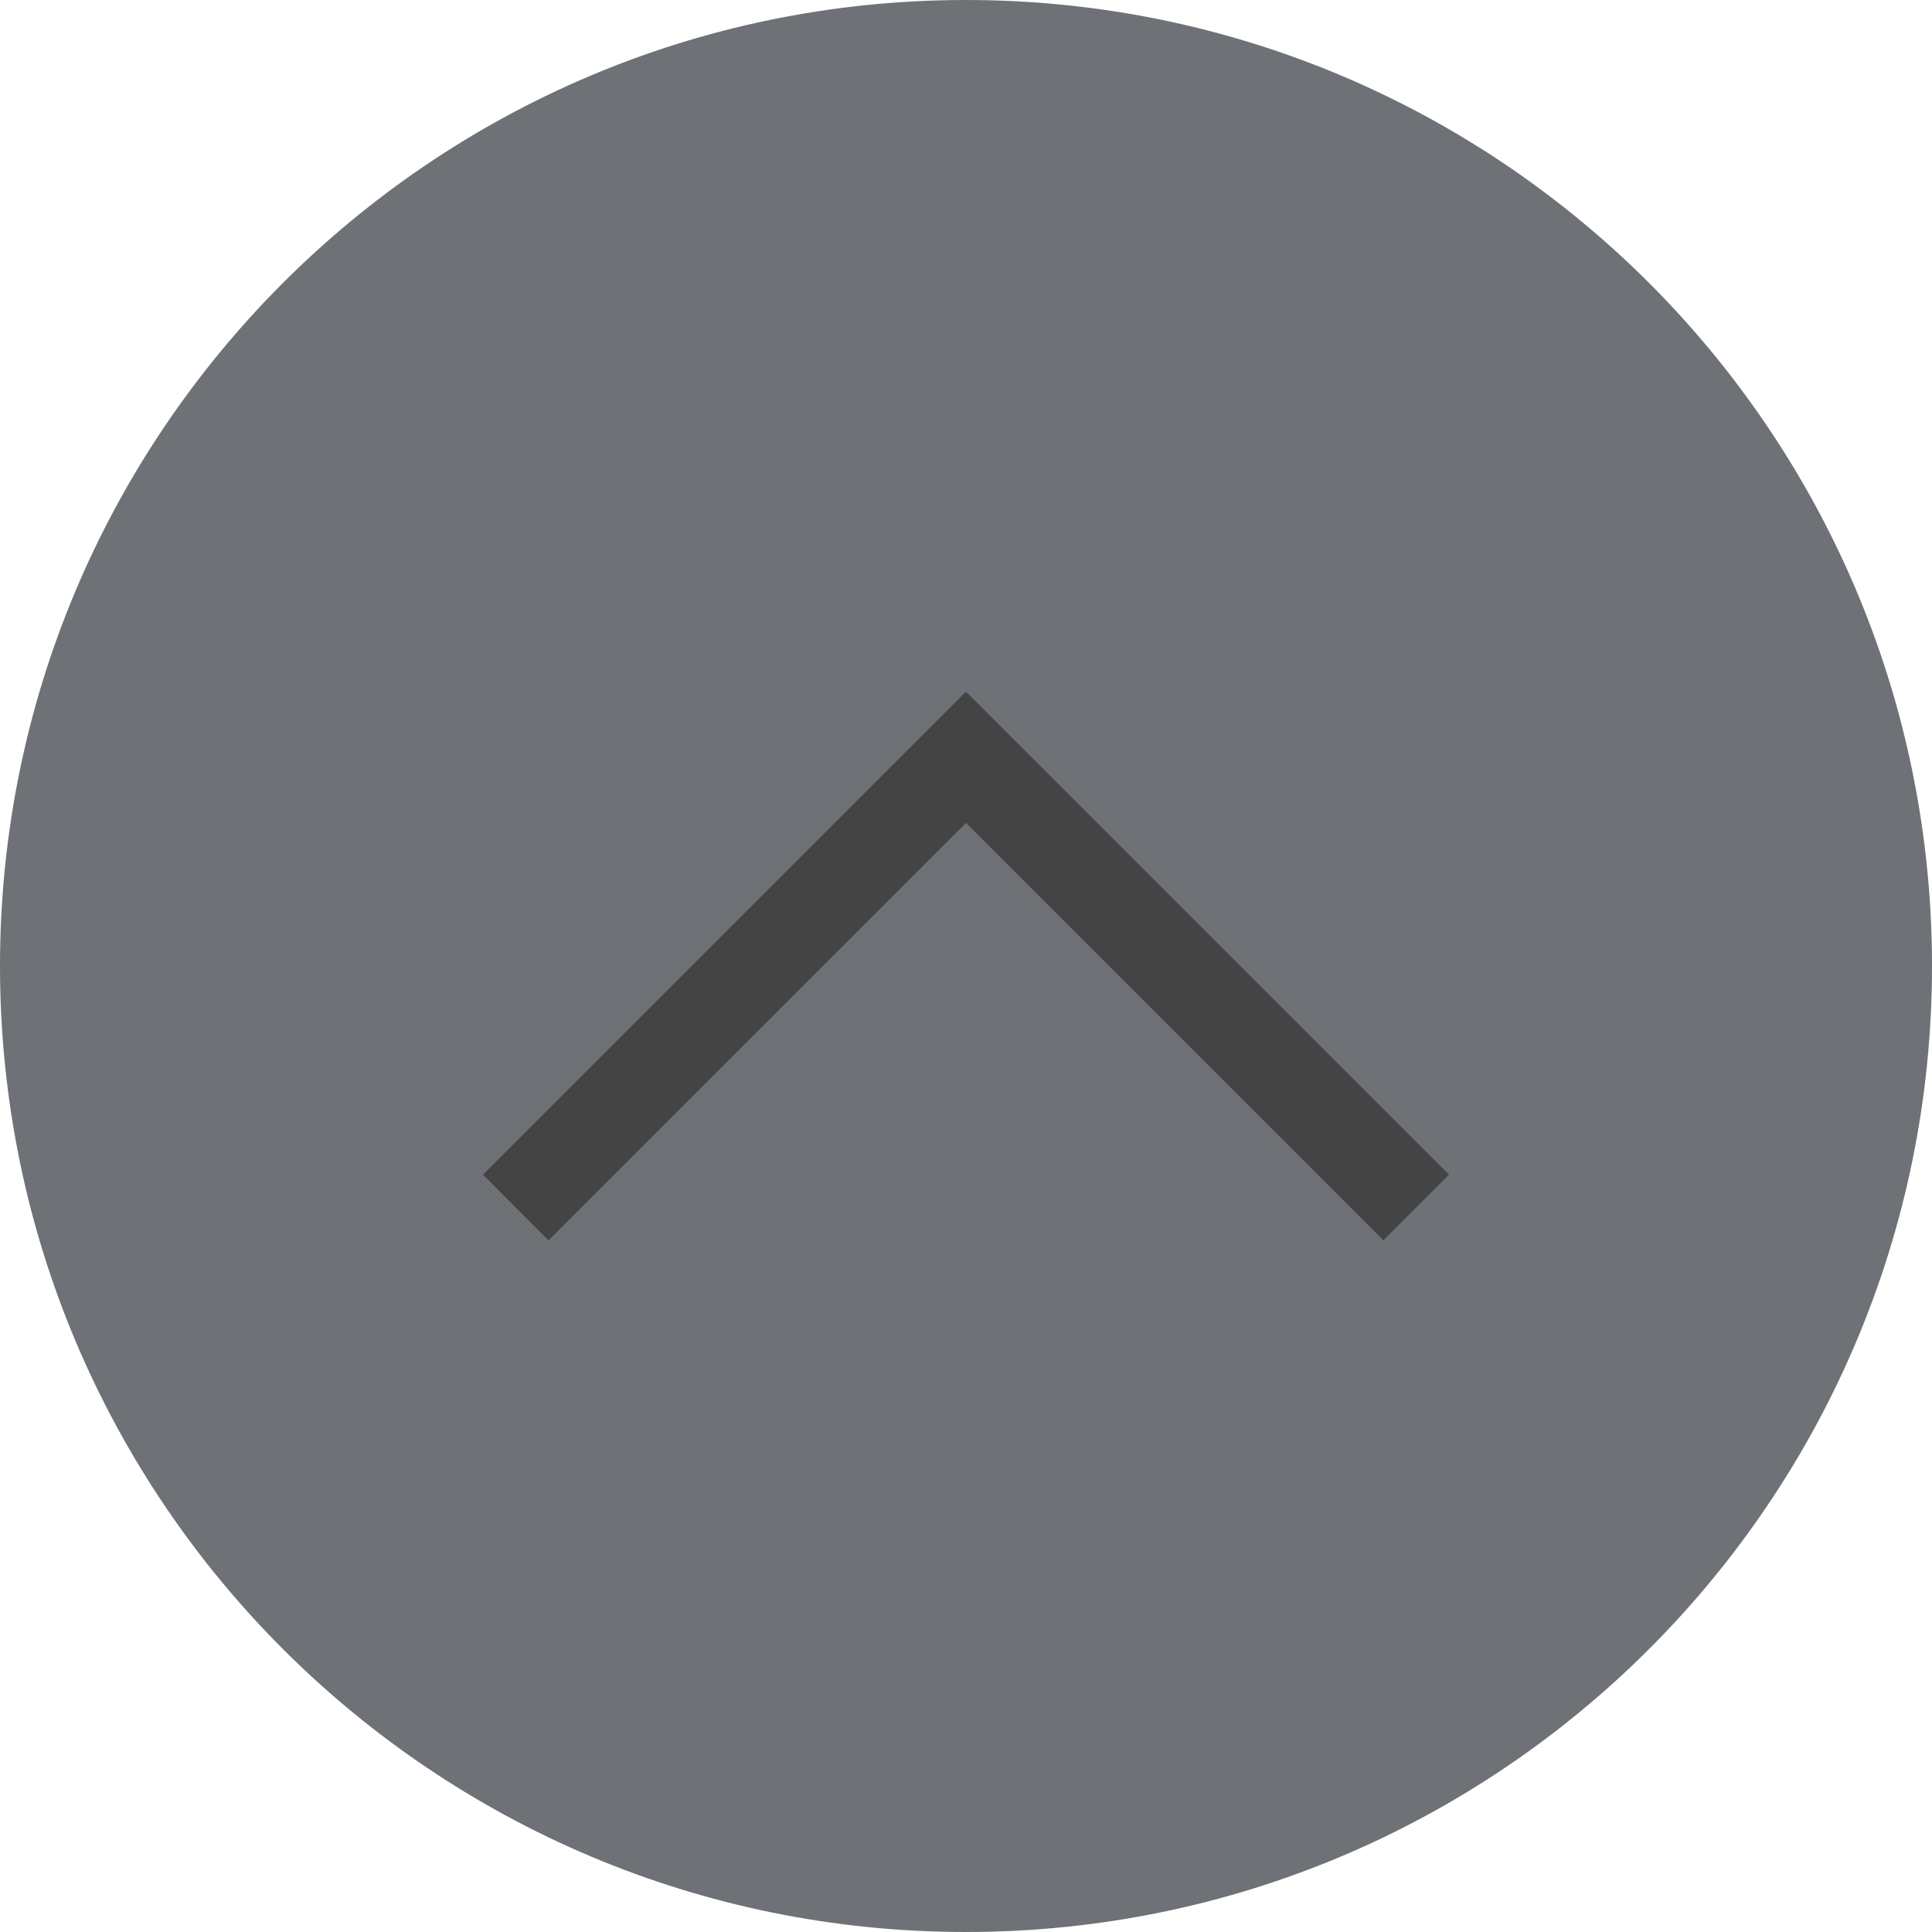
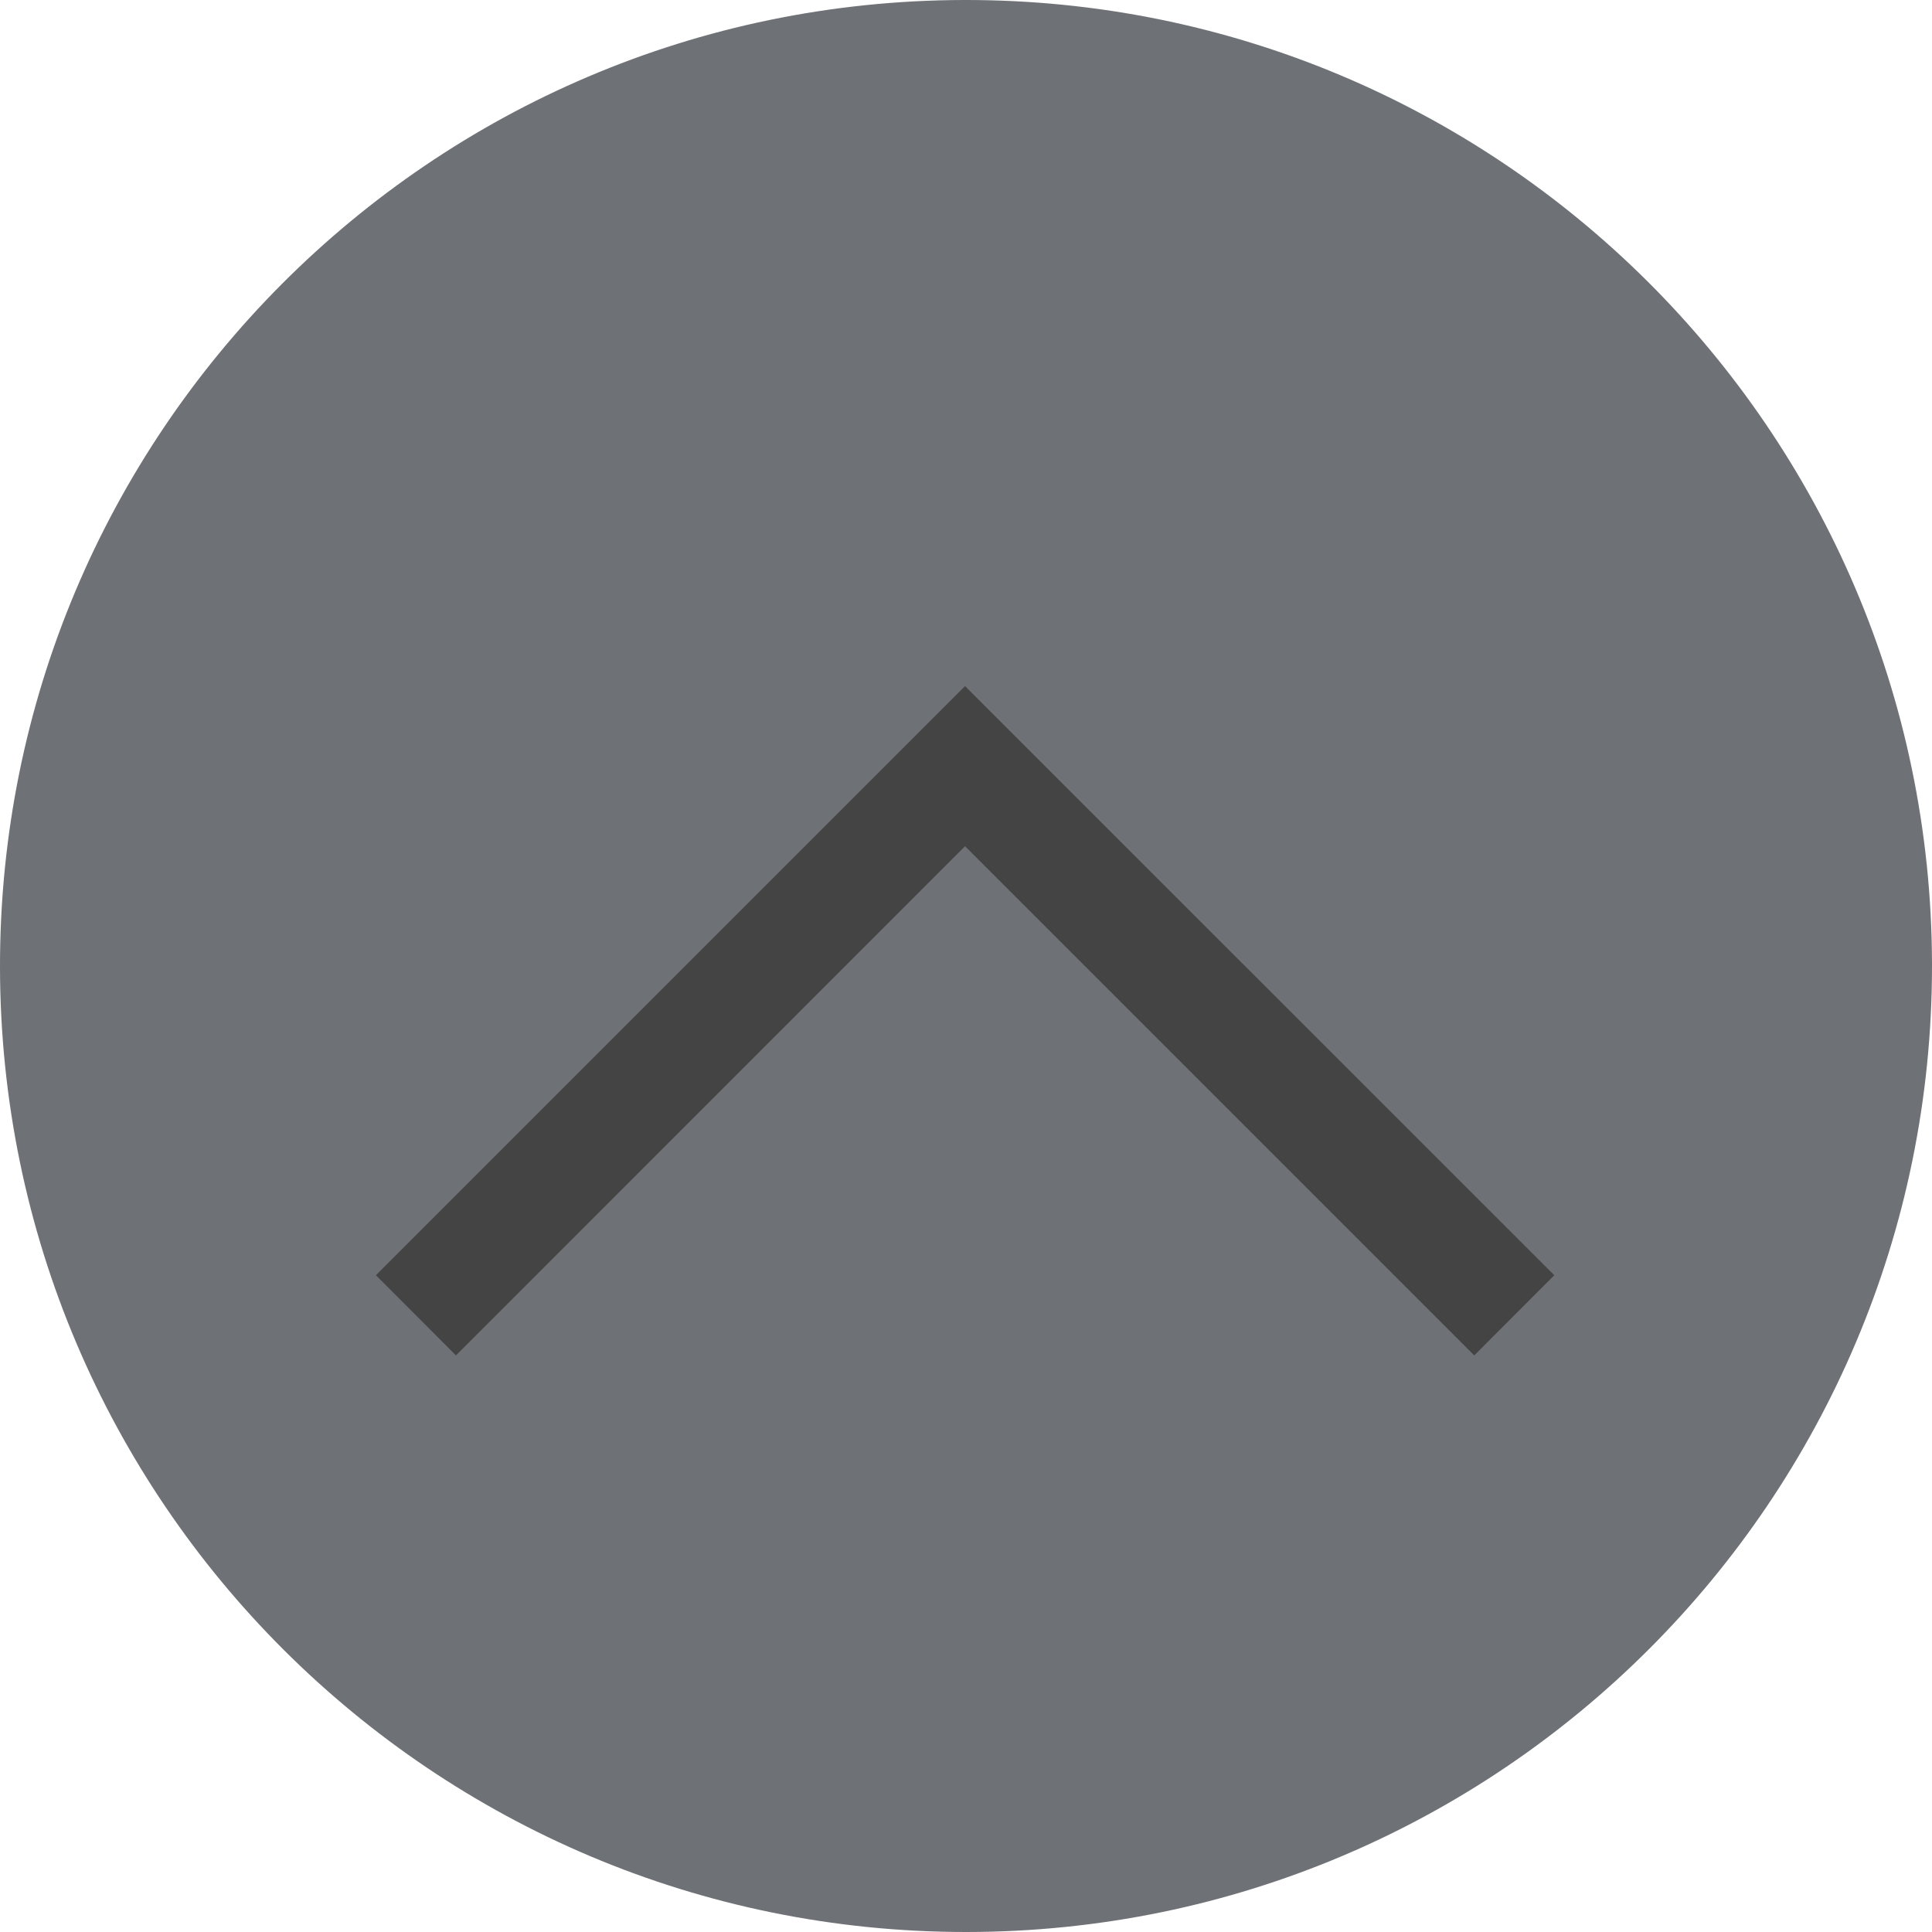
- <svg xmlns="http://www.w3.org/2000/svg" width="16" height="16" viewBox="0 0 16 16" fill="none" version="1.1" id="svg1">
-   <defs id="defs1" />
-   <path style="fill:#6e7175;fill-opacity:1;fill-rule:evenodd;stroke:none;stroke-width:3.427;stroke-linecap:round;stroke-linejoin:round;stroke-miterlimit:0;paint-order:markers stroke fill" id="path2" d="M 16,8 A 8,8 0 0 1 8.006,16 8,8 0 0 1 8.2518706e-6,8.011 8,8 0 0 1 7.983,1.8566705e-5 8,8 0 0 1 16,7.977" />
-   <path style="fill:#444444;fill-opacity:1;stroke-width:0.769" d="M 8,6.815 4.543,10.272 4,9.728 7.456,6.271 C 7.875,5.853 7.537,6.191 8,5.728 8.444,6.172 8.12,5.849 8.543,6.271 L 12,9.728 11.457,10.272 Z" id="path1-5" />
+ <svg xmlns="http://www.w3.org/2000/svg" width="16" height="16" version="1.1" viewBox="0 0 16 16">
+   <path d="m16 8a8 8 0 0 1-7.994 8 8 8 0 0 1-8.006-7.989 8 8 0 0 1 7.983-8.011 8 8 0 0 1 8.017 7.977" fill="#6e7175" fill-rule="evenodd" style="paint-order:markers stroke fill" />
+   <path d="m7.992 7.008-4.216 4.217-0.663-0.664 4.216-4.216c0.511-0.511 0.099-0.099 0.663-0.663 0.542 0.542 0.147 0.147 0.663 0.663l4.217 4.216-0.663 0.664z" fill="#444444" stroke-width=".938" />
</svg>
